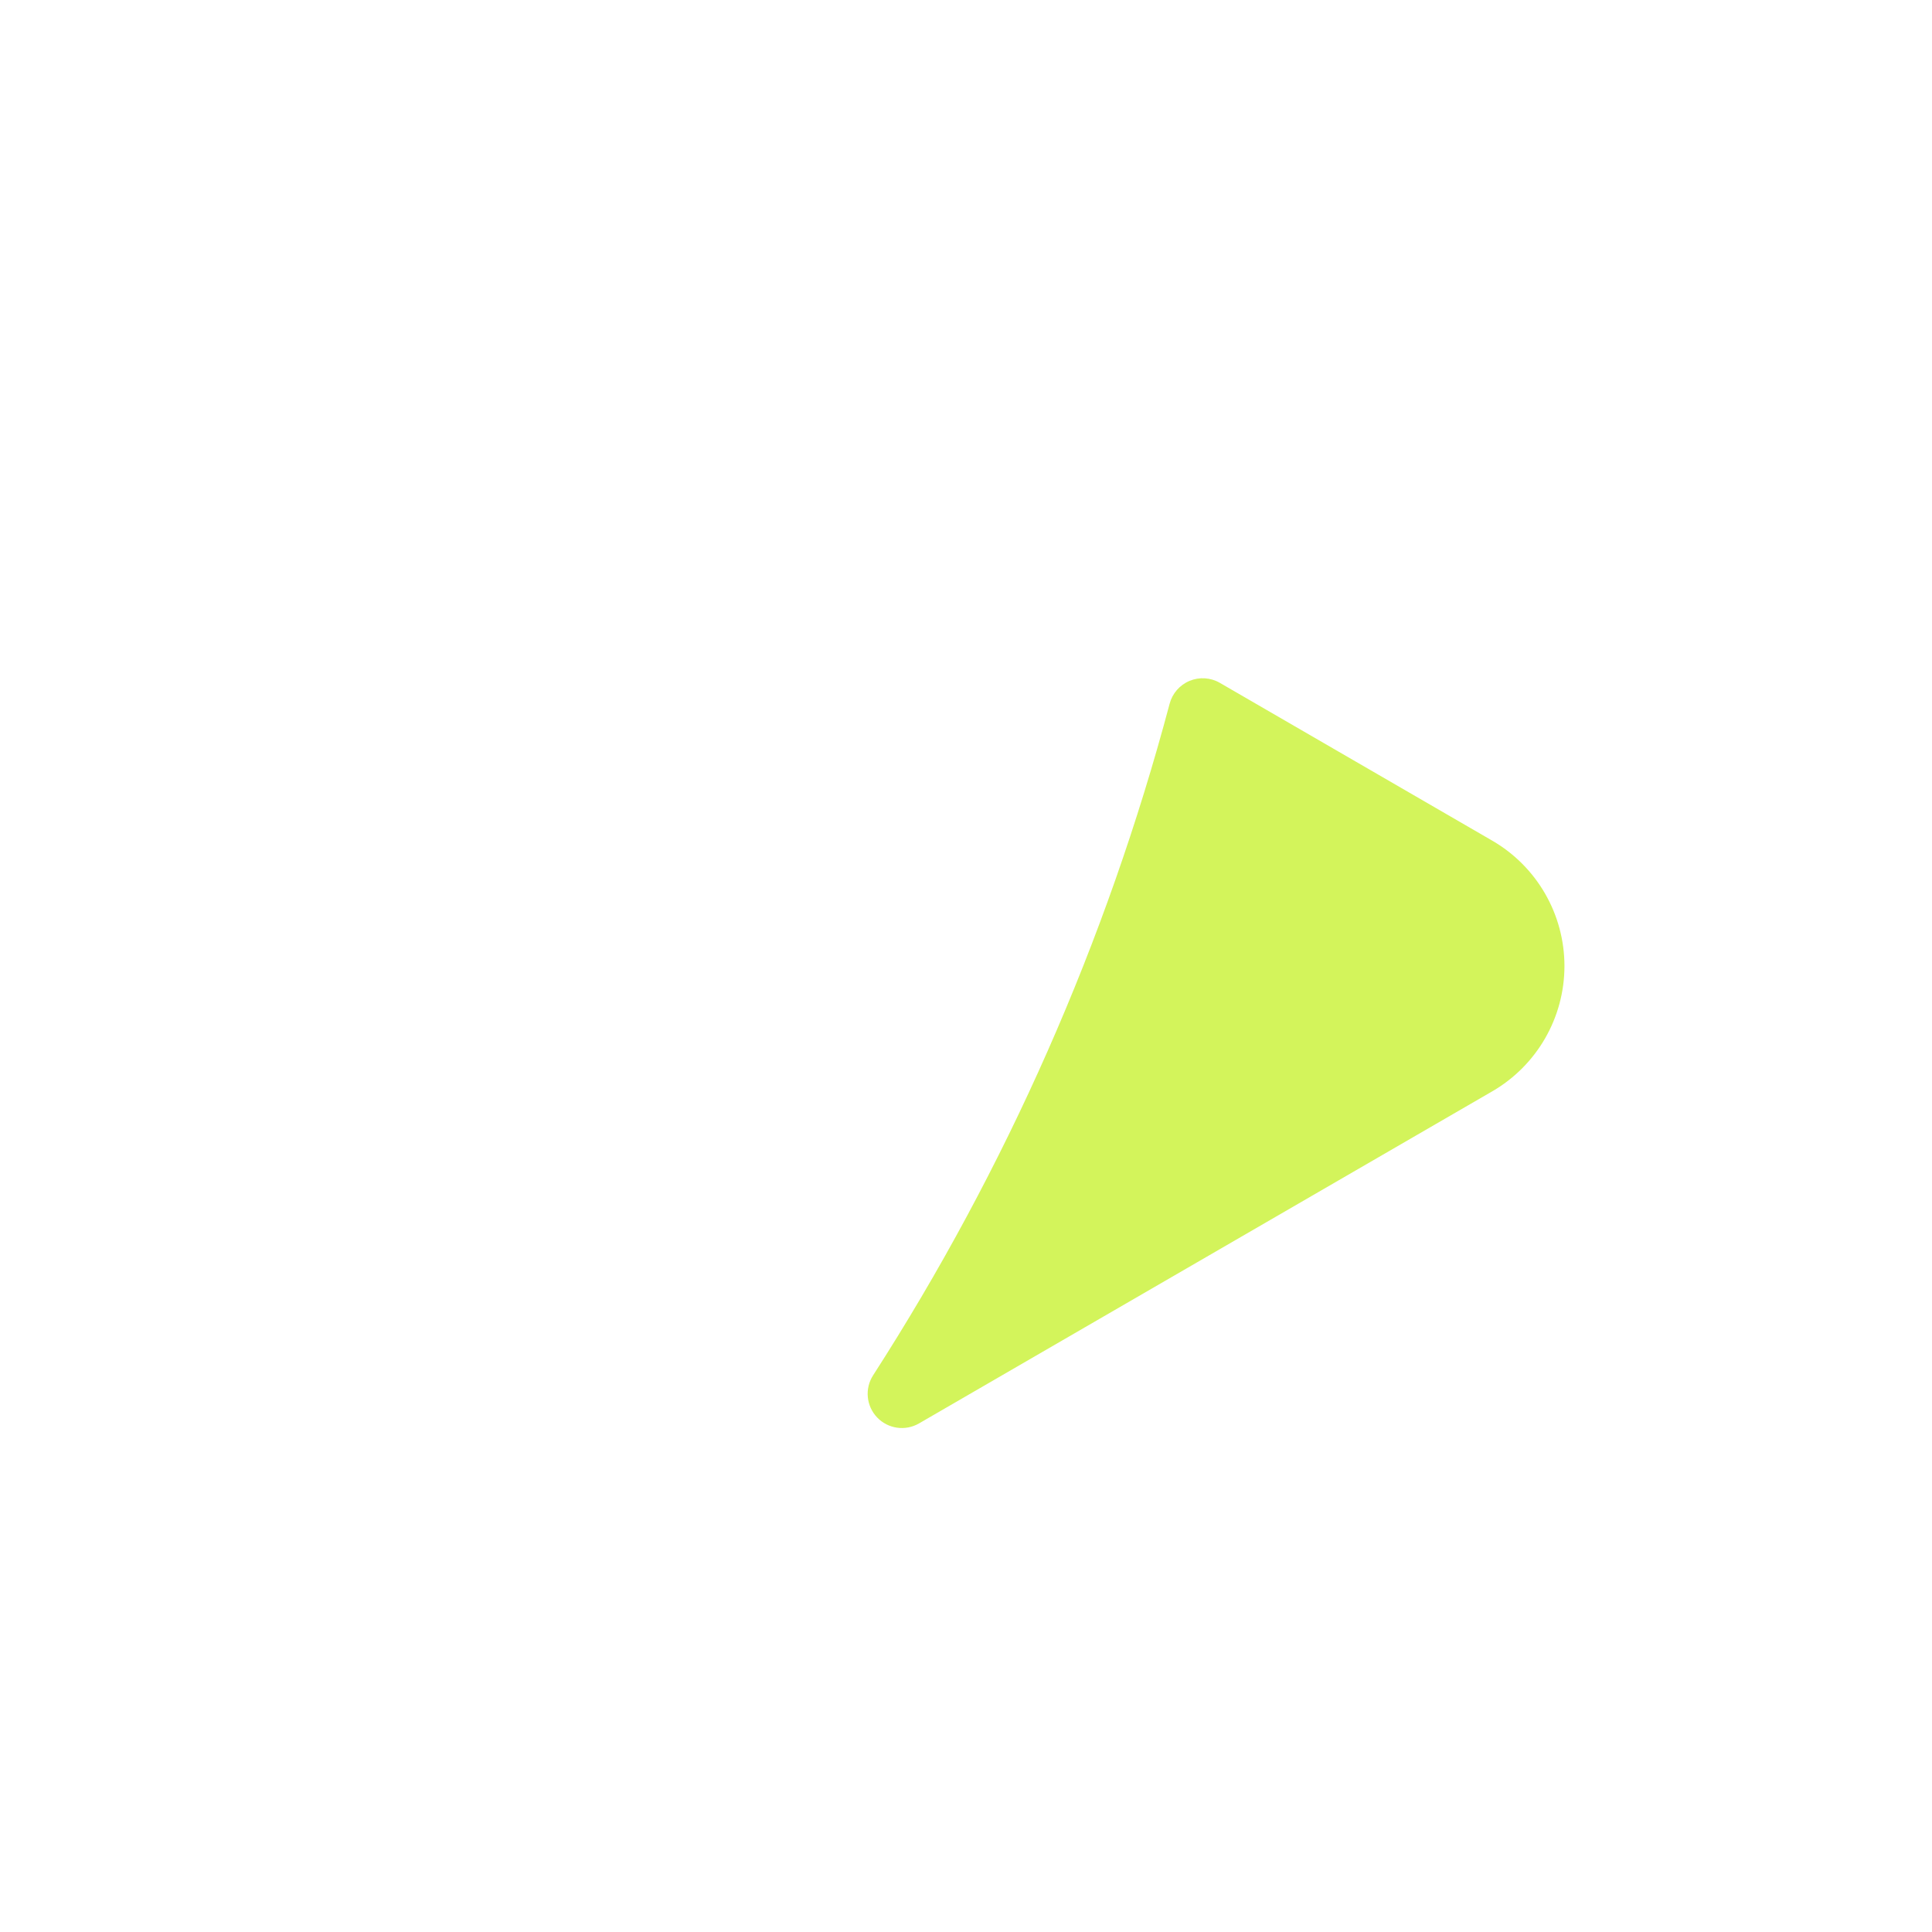
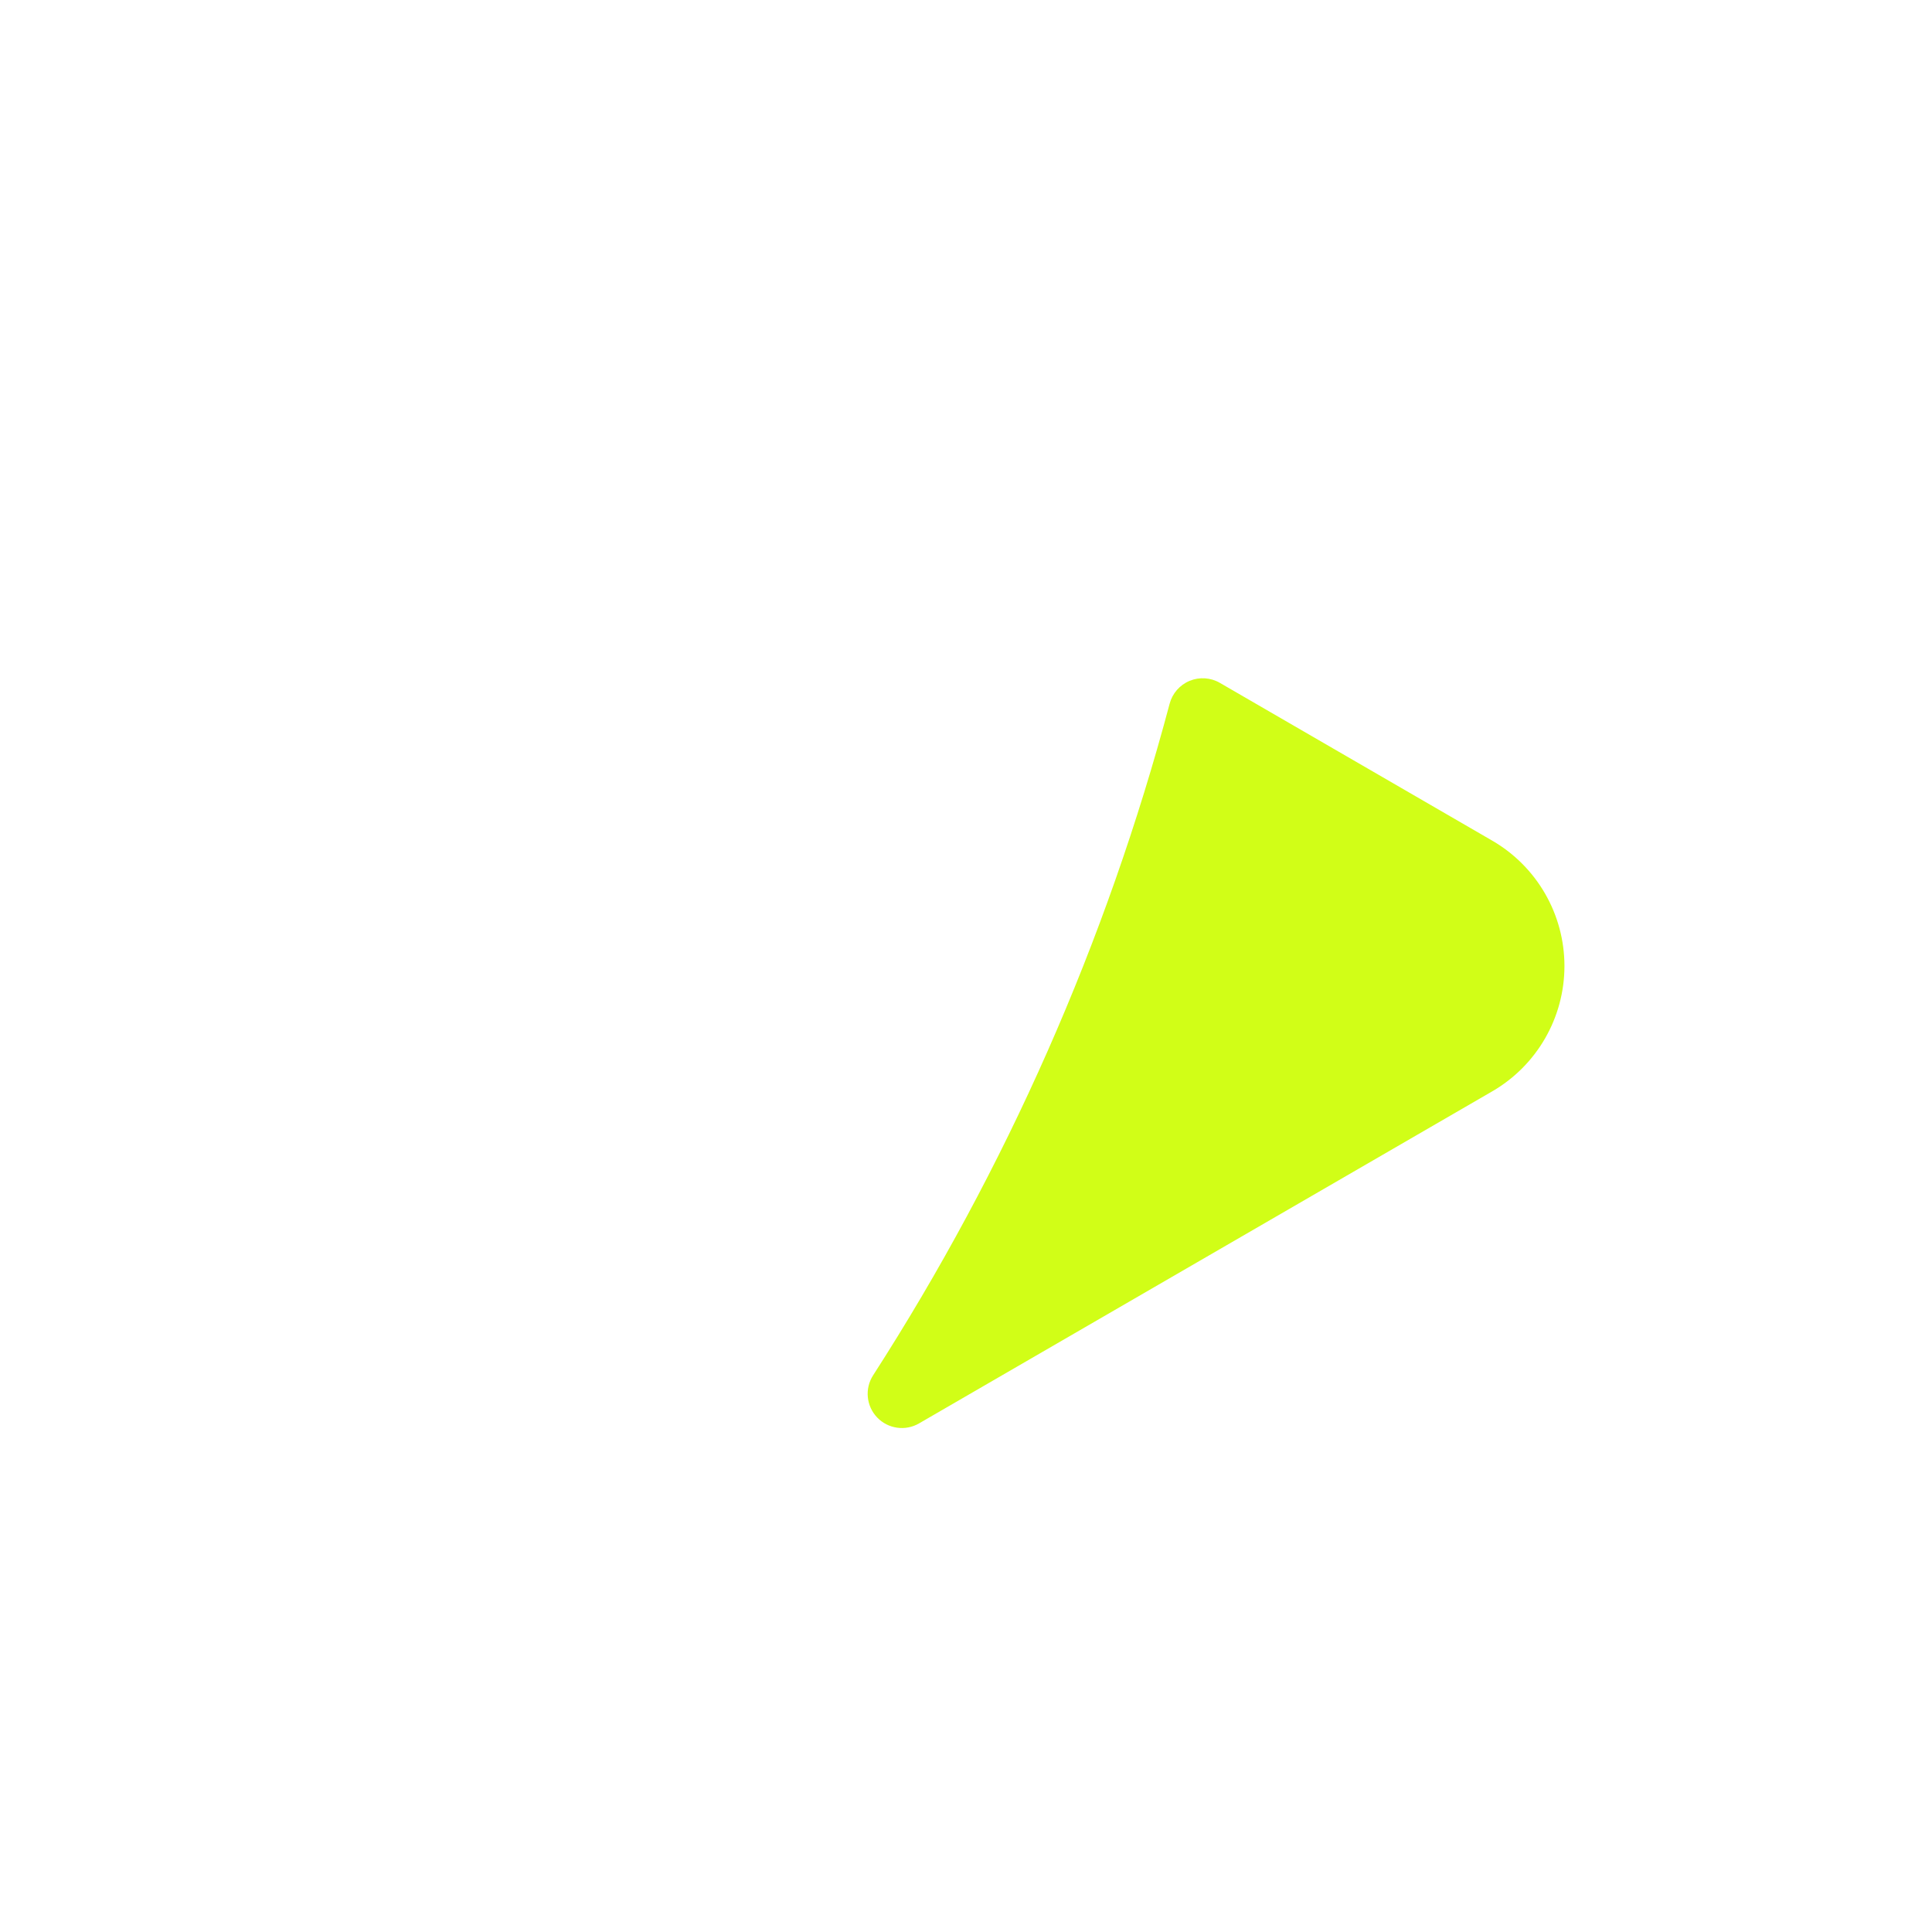
<svg xmlns="http://www.w3.org/2000/svg" width="1024" height="1024" viewBox="0 0 1024 1024">
-   <g fill="#D3F45B" transform="translate(512 512) scale(1.2) translate(-512 -512)">
+   <g fill="#D1FE17" transform="translate(512 512) scale(1.2) translate(-512 -512)">
    <path d="M 624.121 386.939 L 744.406 456.621 A 64 64 0 0 1 744.406 567.379 L 491.25 714.035 A 15.108 15.108 0 0 1 470.971 692.787 A 1043.777 1043.777 0 0 0 601.947 396.131 A 15.108 15.108 0 0 1 624.121 386.939 L 624.121 386.939 Z" />
  </g>
</svg>
